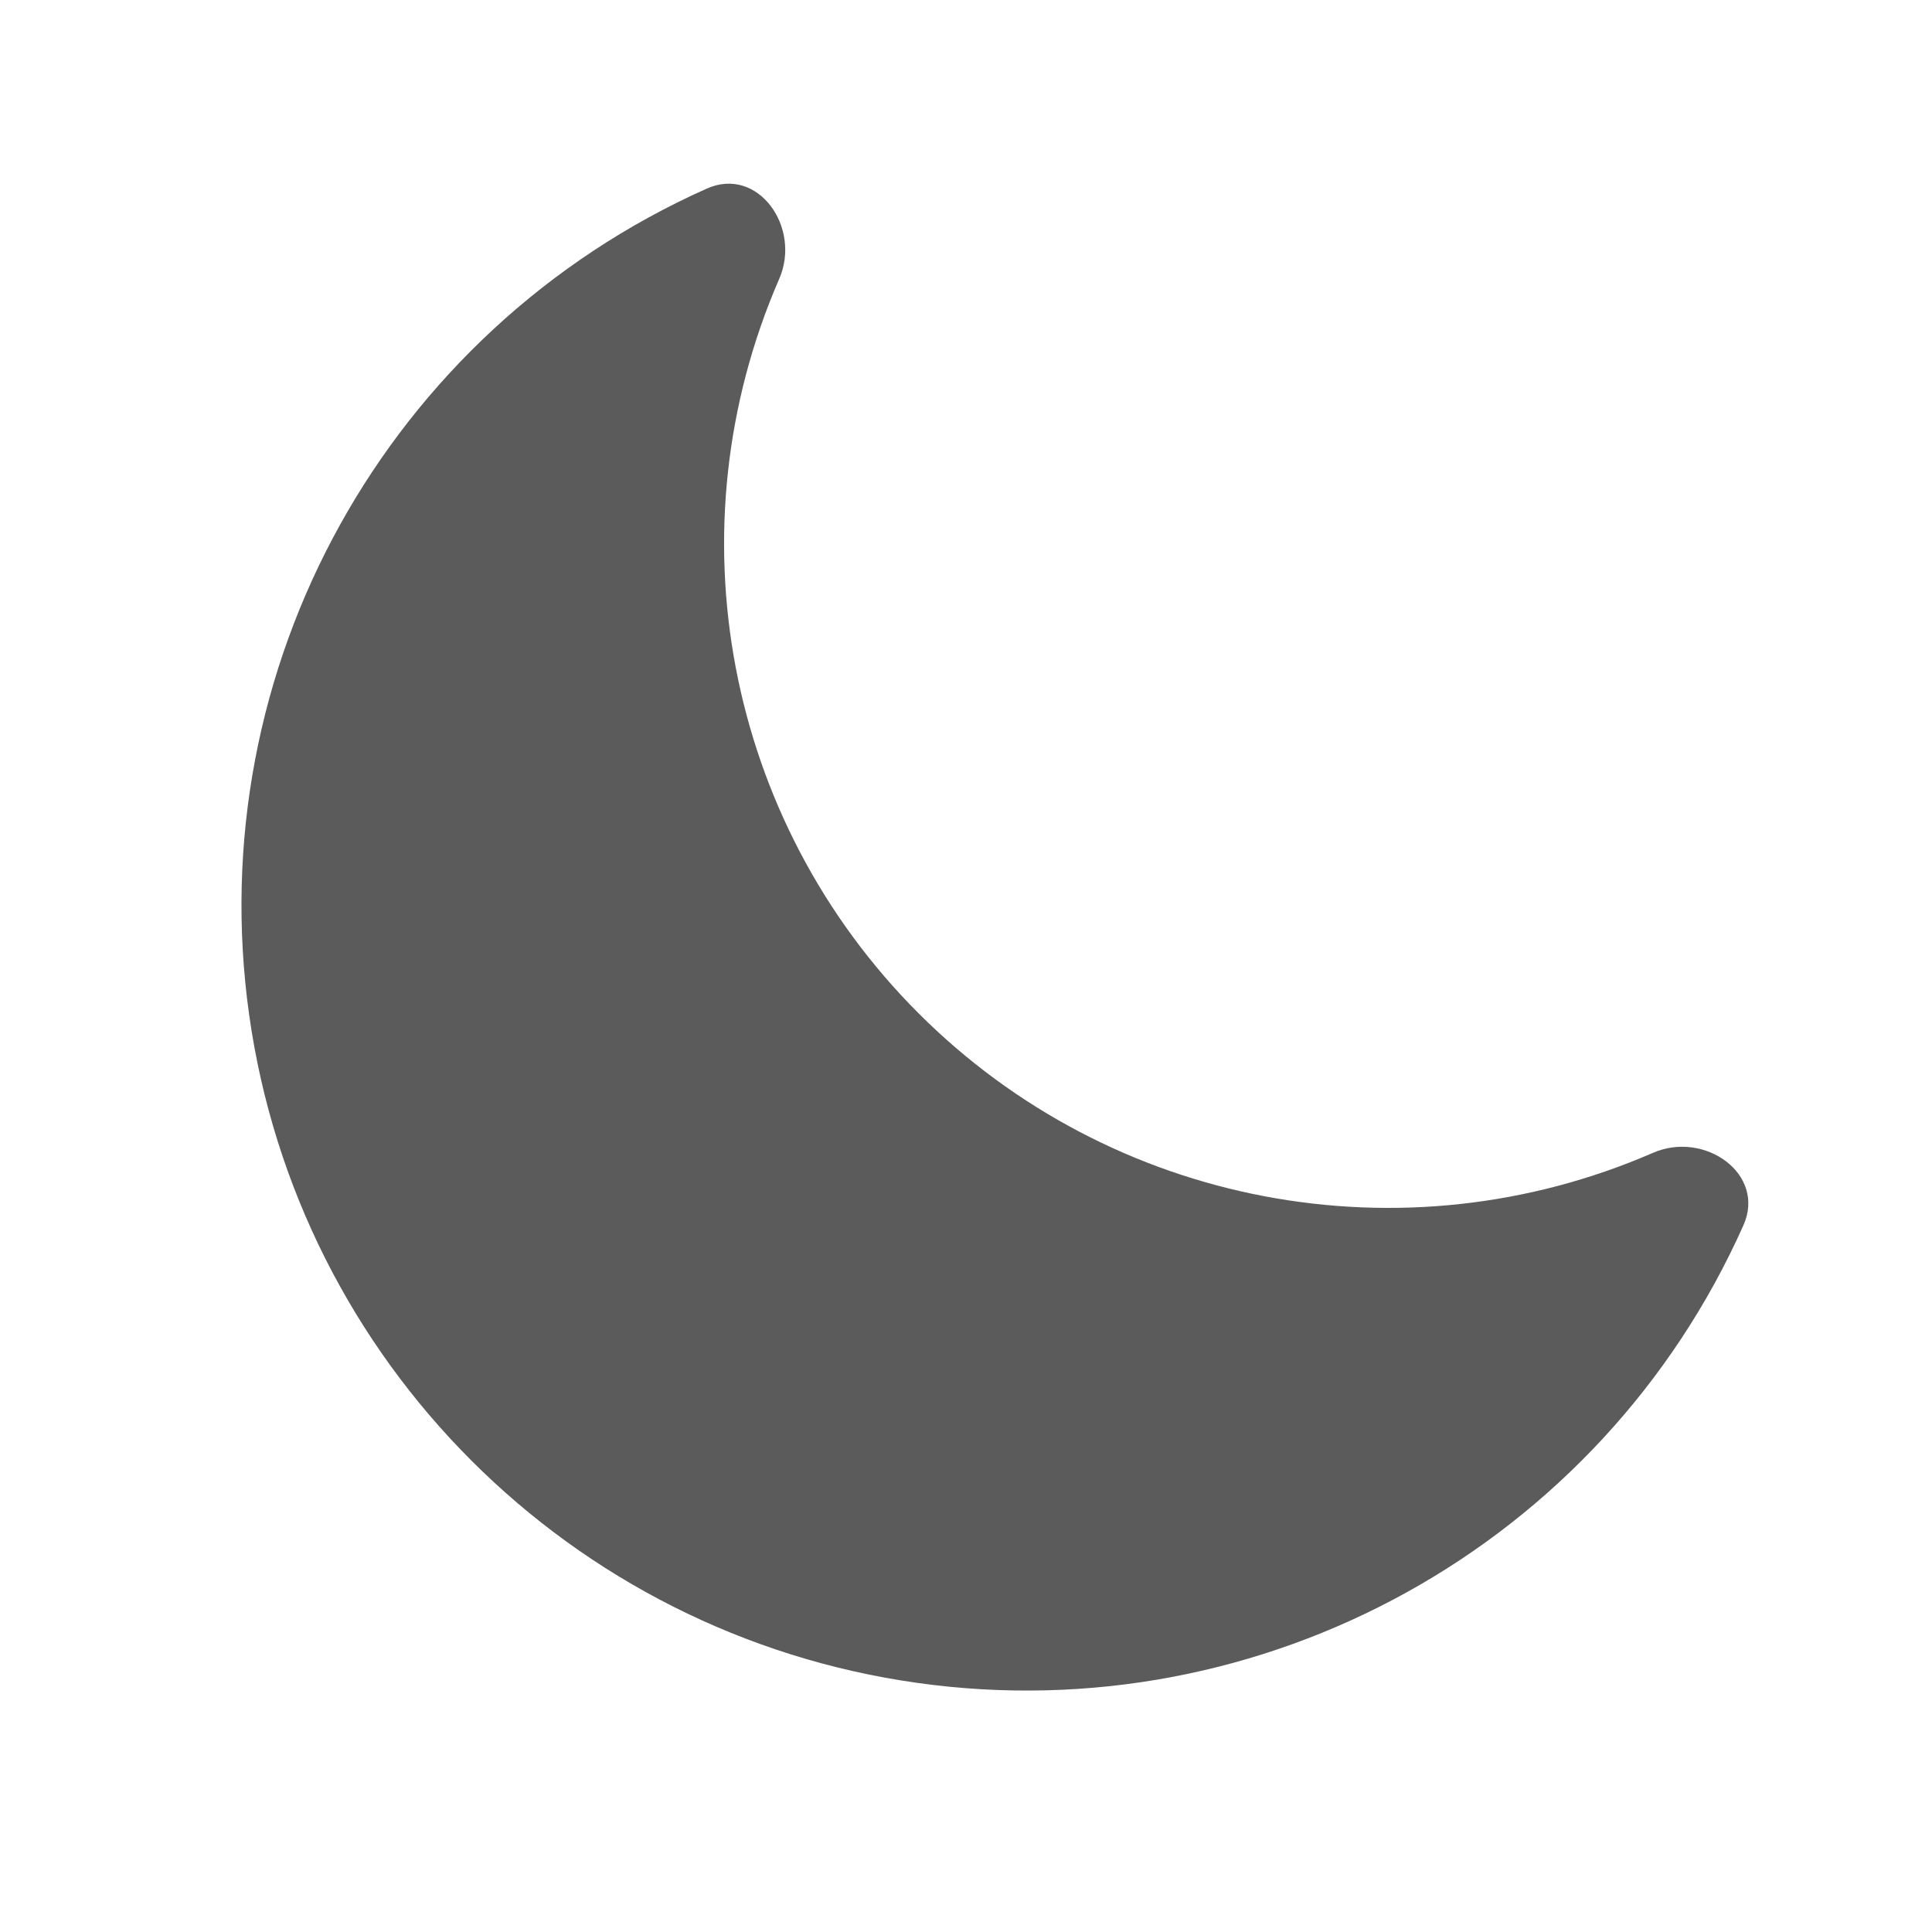
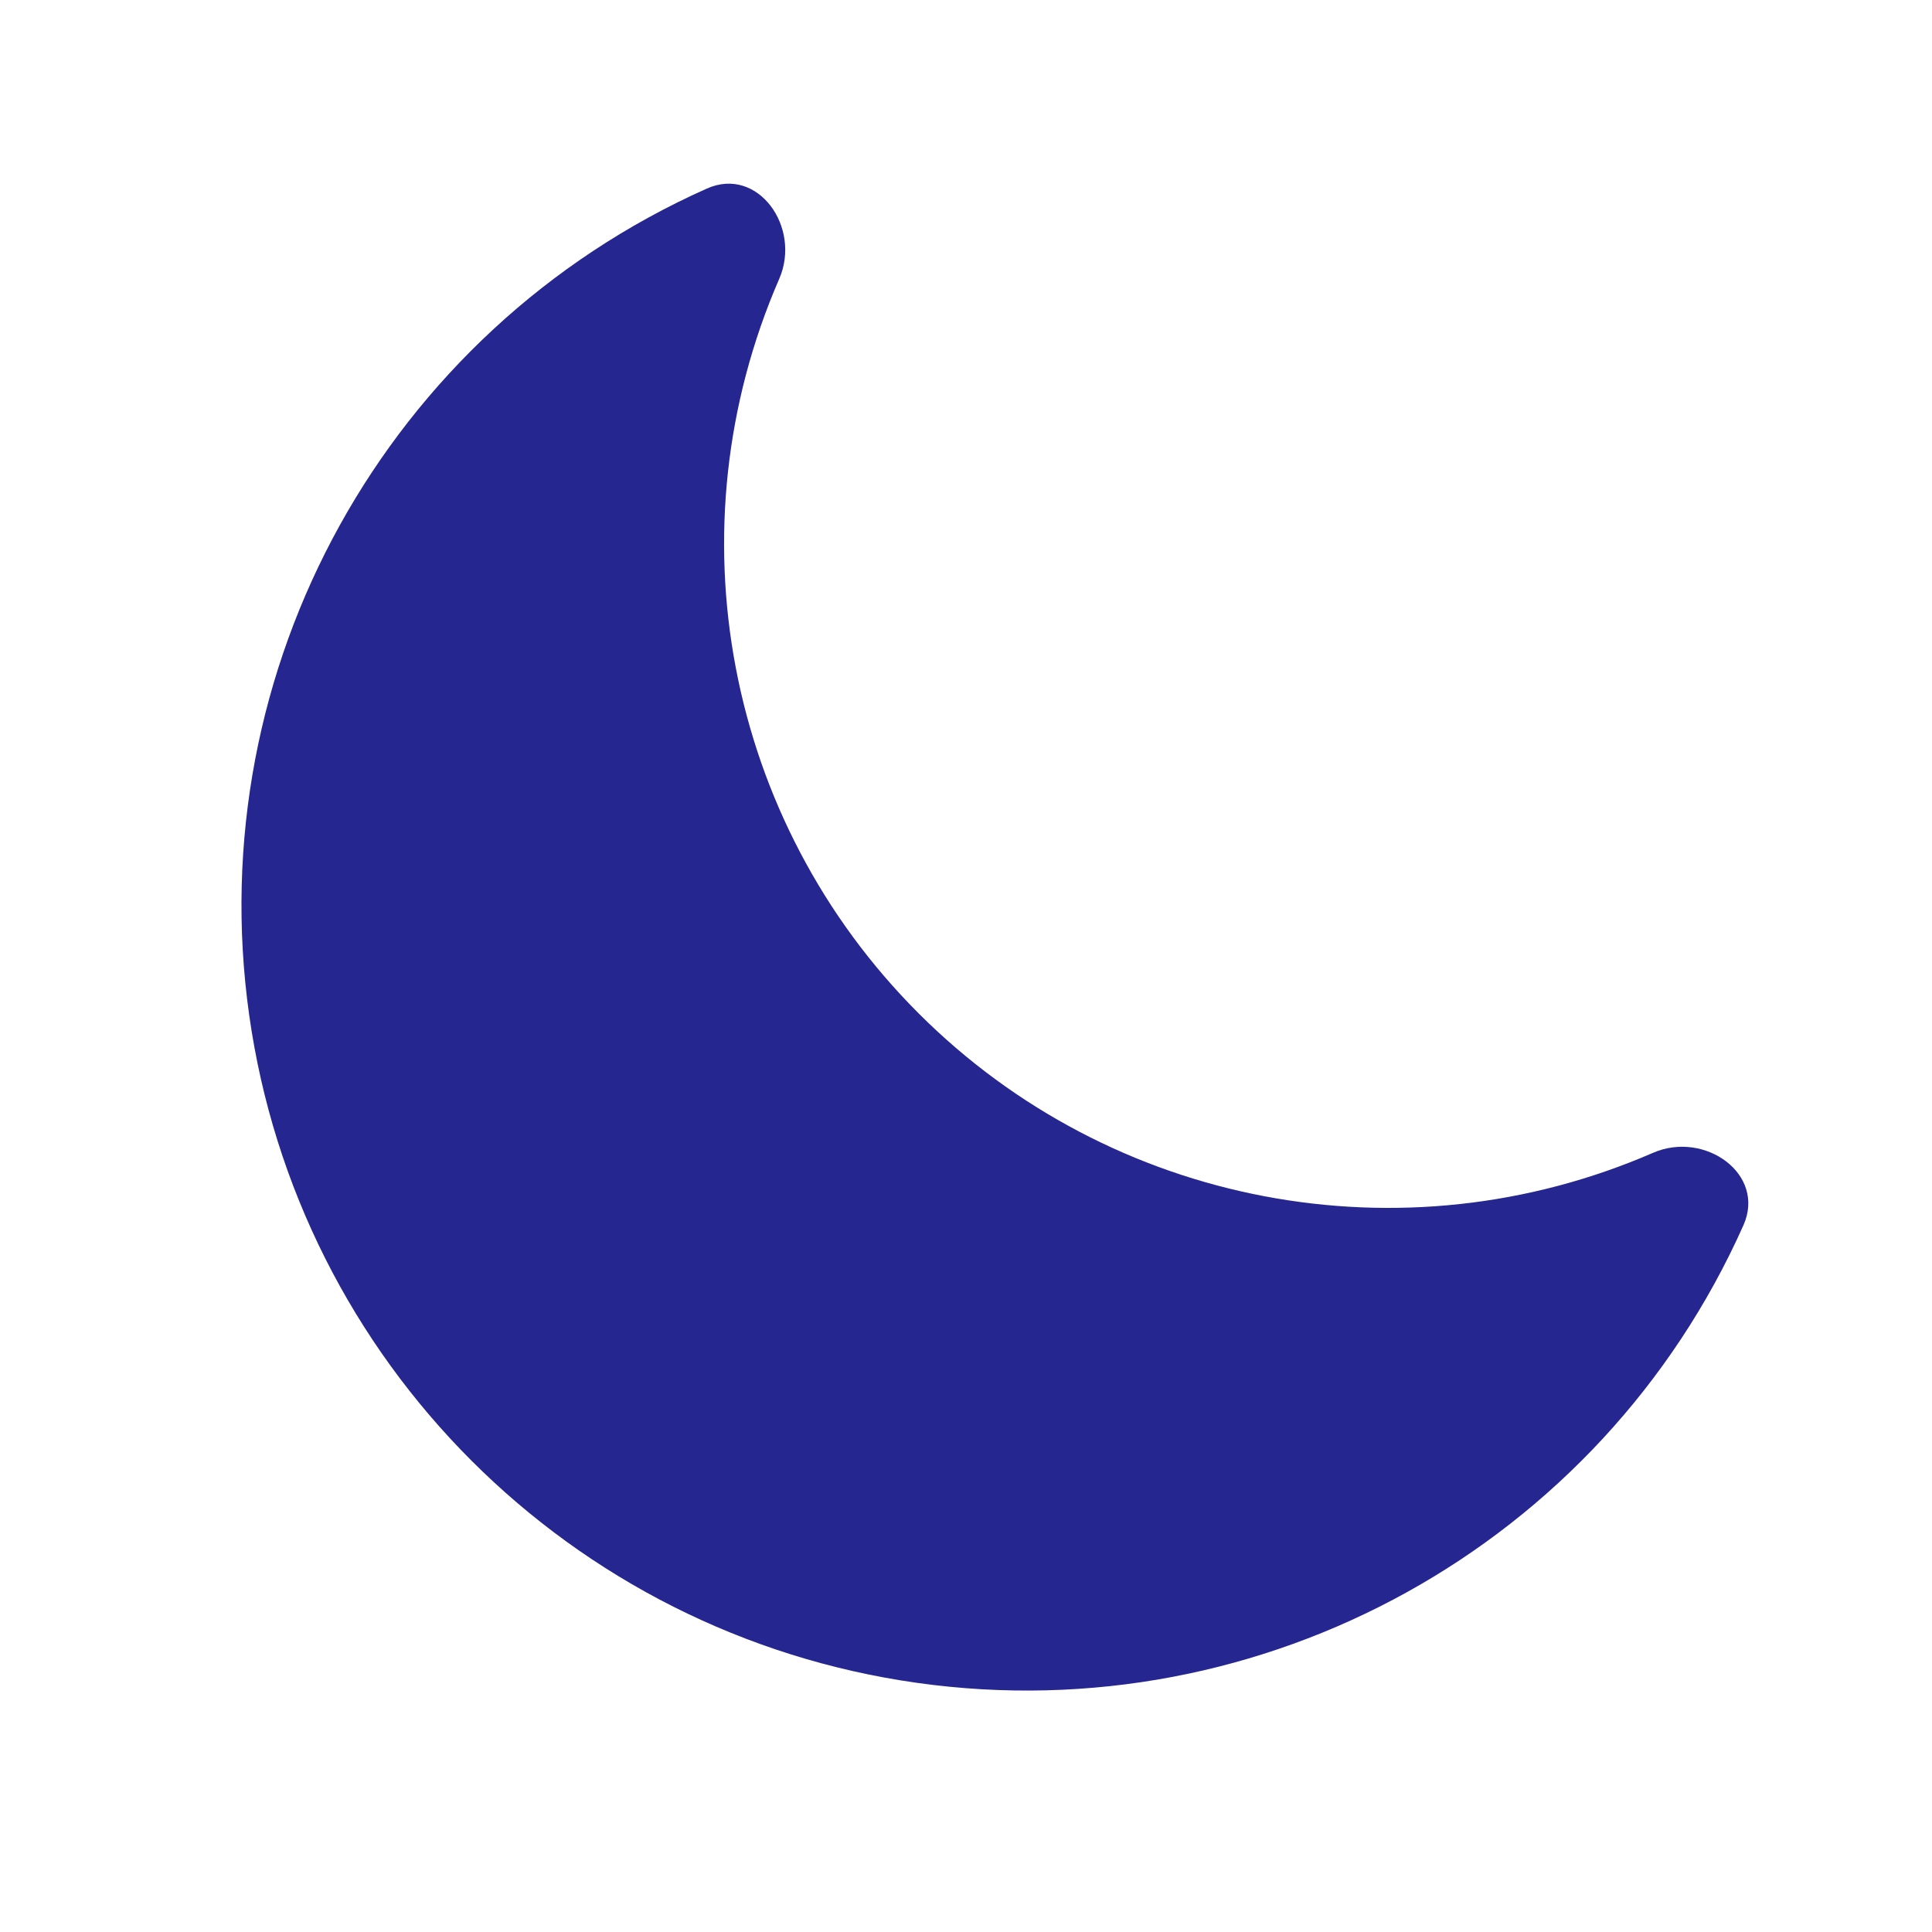
<svg xmlns="http://www.w3.org/2000/svg" viewBox="0 0 16 16" fill="currentColor" class="size-4">
-   <path fill="#5b5b5b" d="M14.438 10.148c.19-.425-.321-.787-.748-.601A5.5 5.5 0 0 1 6.453 2.31c.186-.427-.176-.938-.6-.748a6.501 6.501 0 1 0 8.585 8.586Z" />
+   <path fill="#262691" d="M14.438 10.148c.19-.425-.321-.787-.748-.601A5.5 5.5 0 0 1 6.453 2.31c.186-.427-.176-.938-.6-.748a6.501 6.501 0 1 0 8.585 8.586Z" />
</svg>
